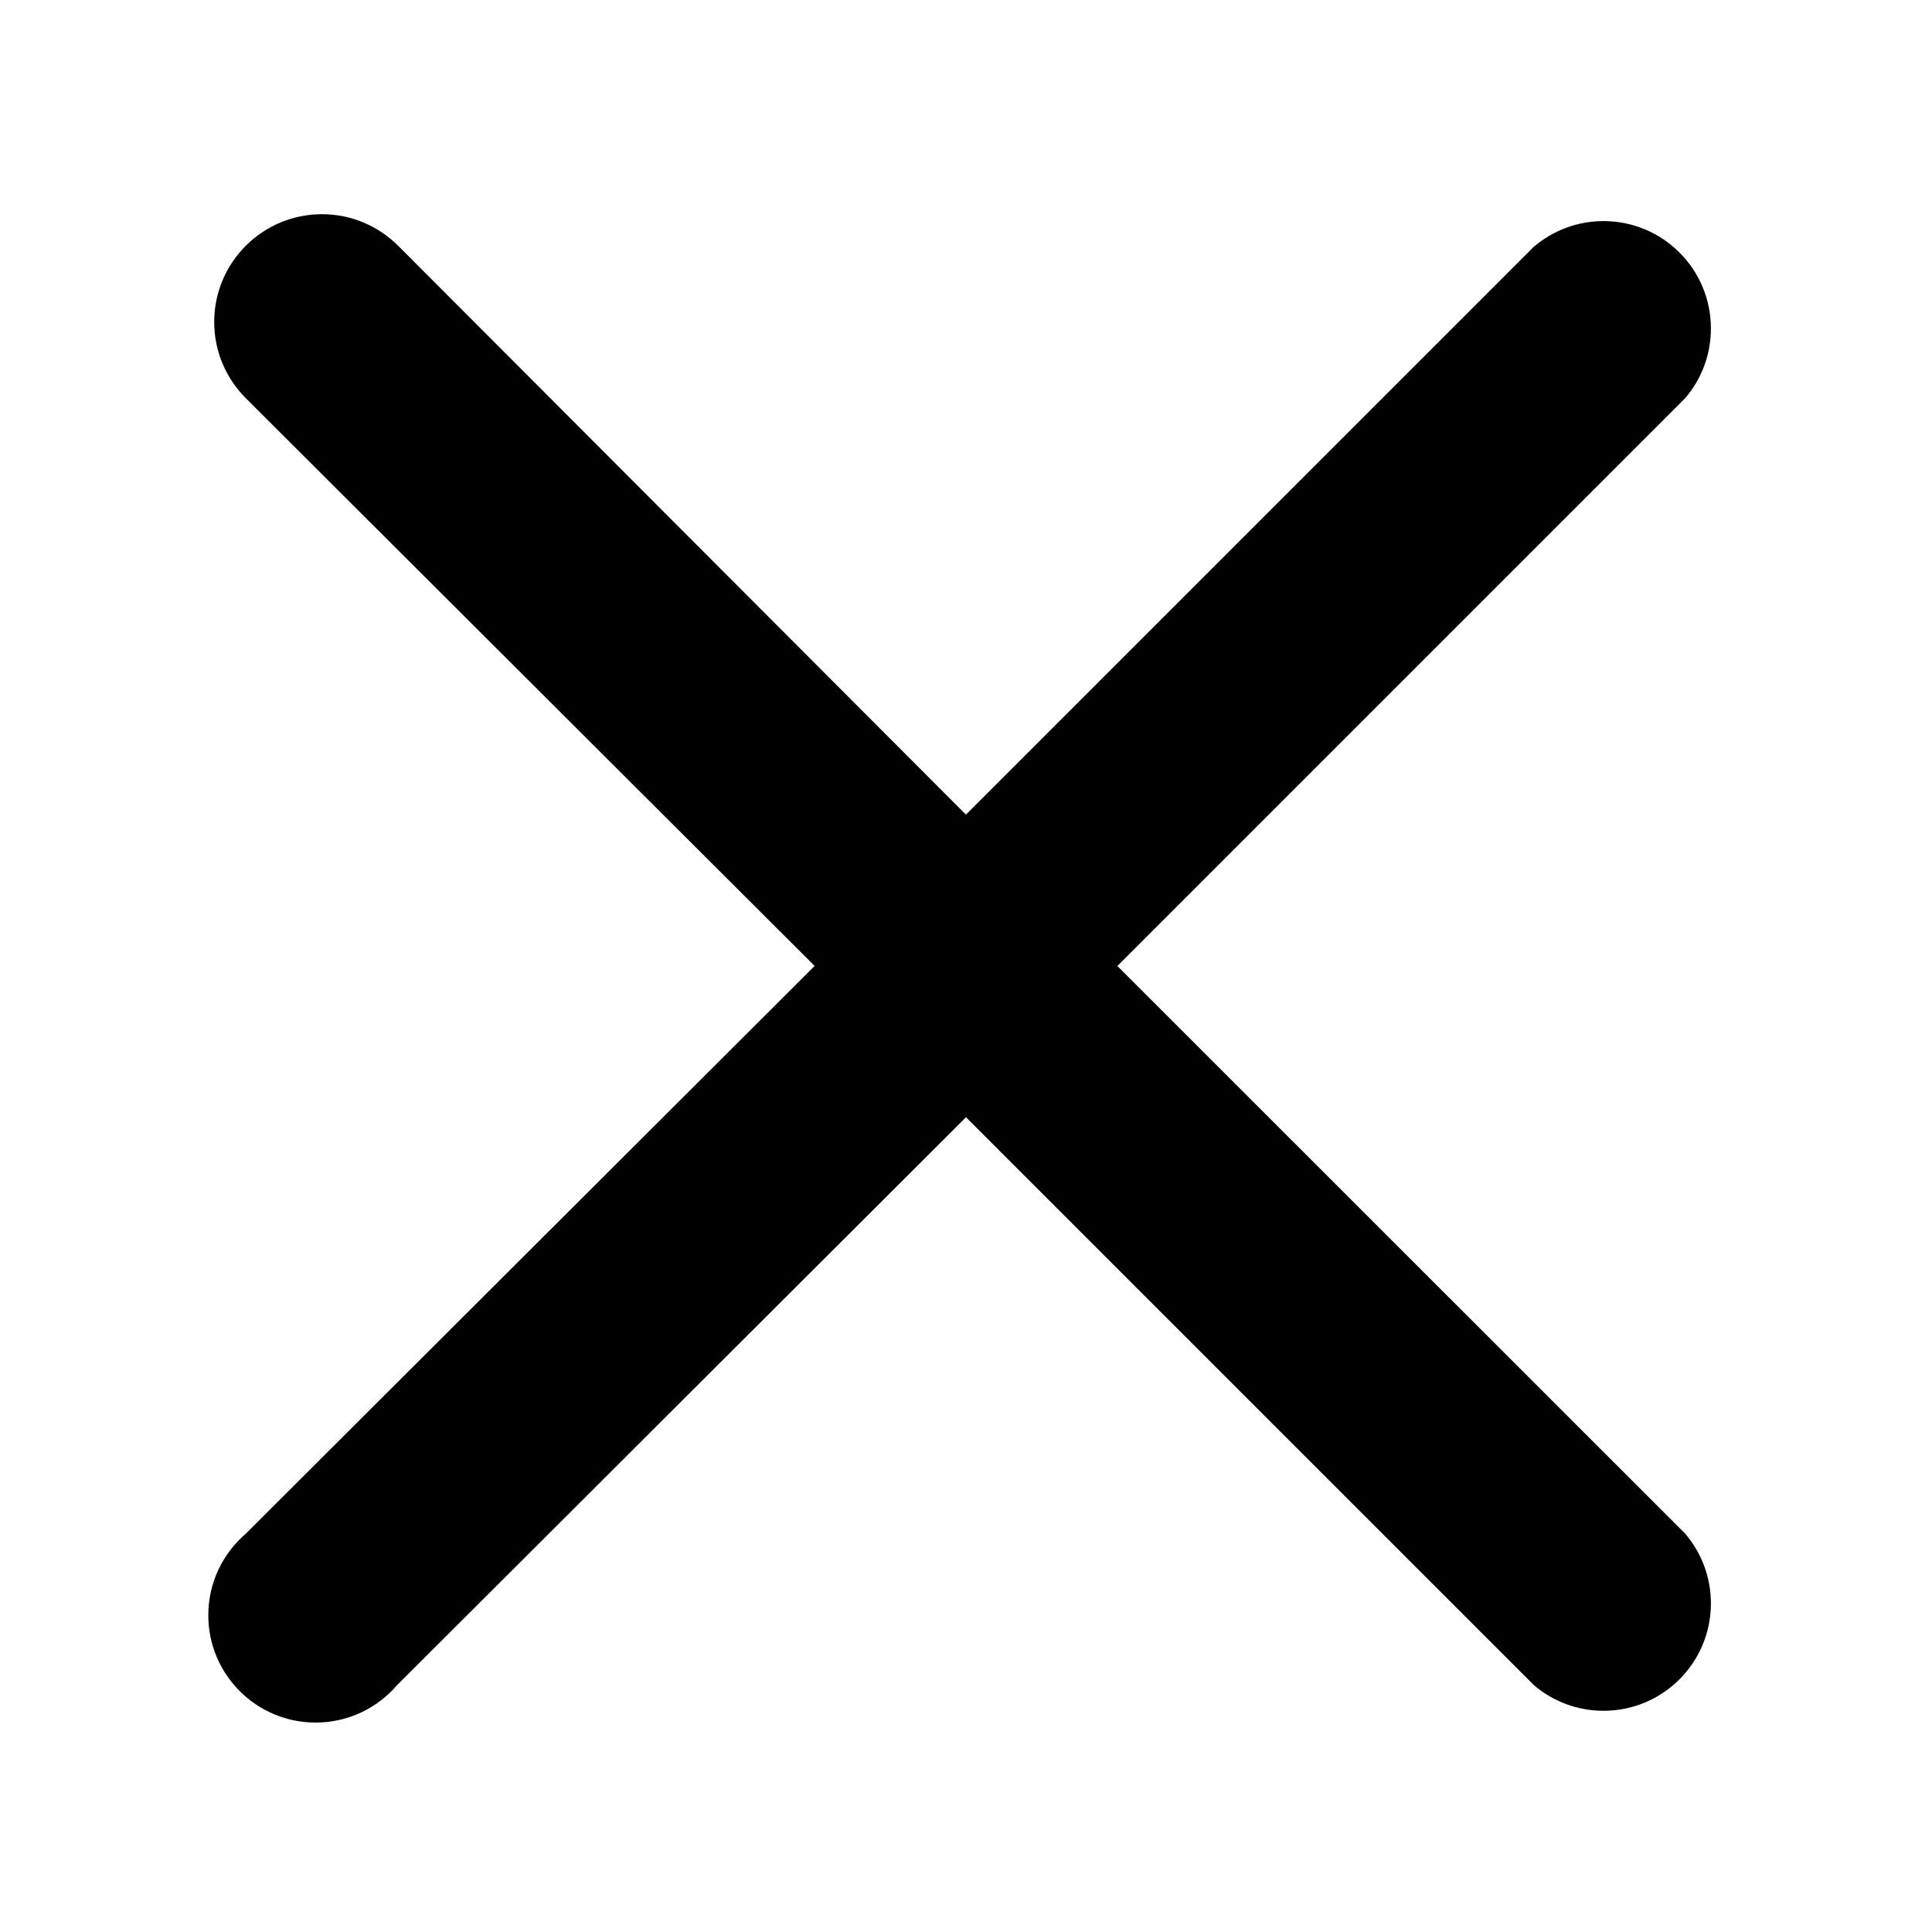
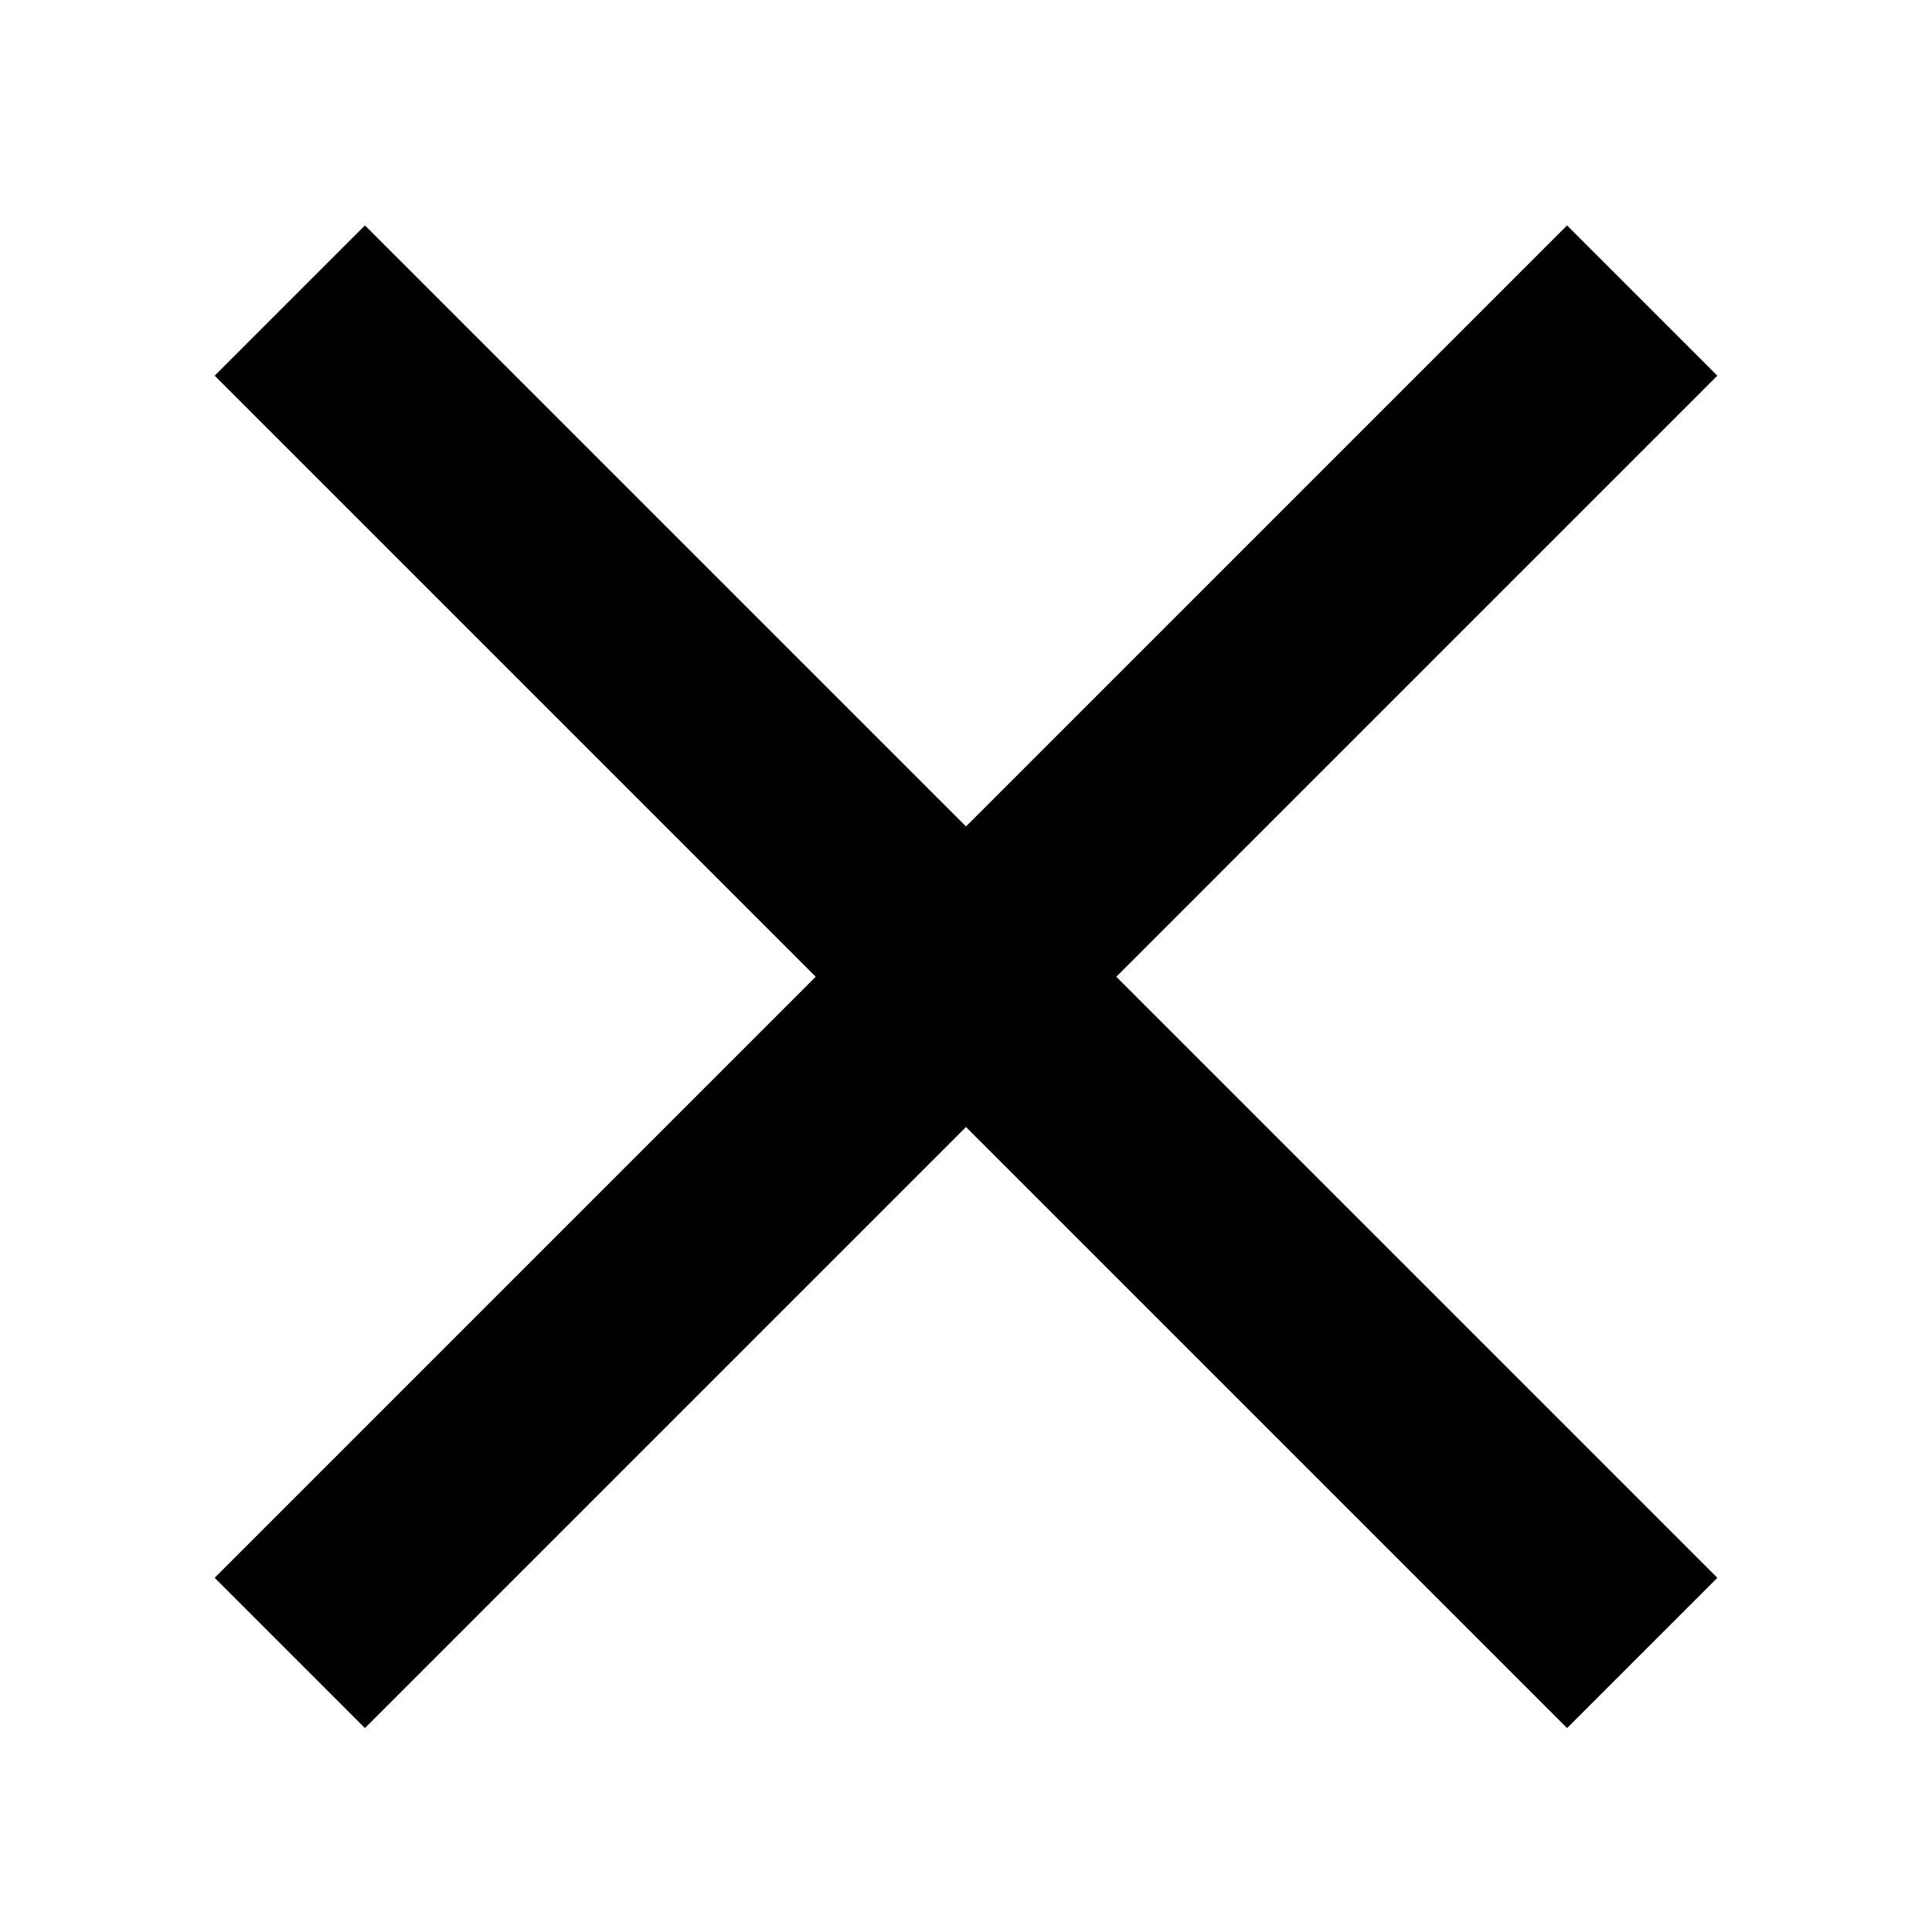
- <svg xmlns="http://www.w3.org/2000/svg" version="1.1" id="Layer_1" viewBox="0 0 32 32">
-   <path d="M18.507 16l9.404-9.404c0.266-0.309 0.427-0.714 0.427-1.156 0-0.982-0.796-1.778-1.778-1.778-0.443 0-0.848              0.162-1.159 0.429l-9.402 9.402-9.404-9.422c-0.323-0.323-0.769-0.523-1.262-0.523-0.986 0-1.785 0.799-1.785             1.785 0 0.493 0.2 0.939 0.523 1.262l9.422 9.404-9.422 9.404c-0.381 0.328-0.621 0.811-0.621 1.35 0 0.982             0.796 1.778 1.778 1.778 0.539 0 1.022-0.24 1.348-0.619l9.424-9.407 9.404 9.404c0.309 0.266 0.714 0.427             1.156 0.427 0.982 0 1.778-0.796 1.778-1.778 0-0.443-0.162-0.848-0.429-1.159z" />
+ <svg xmlns="http://www.w3.org/2000/svg" version="1.1" id="Layer_1" x="0px" y="0px" viewBox="0 0 18 18" style="enable-background:new 0 0 18 18;" xml:space="preserve">
+   <polygon id="Plus_1_" points="16,14.7 10.4,9.1 16,3.5 14.6,2.1 9,7.7 3.4,2.1 2,3.5 7.6,9.1 2,14.7 3.4,16.1 9,10.5 14.6,16.1 " />
</svg>
